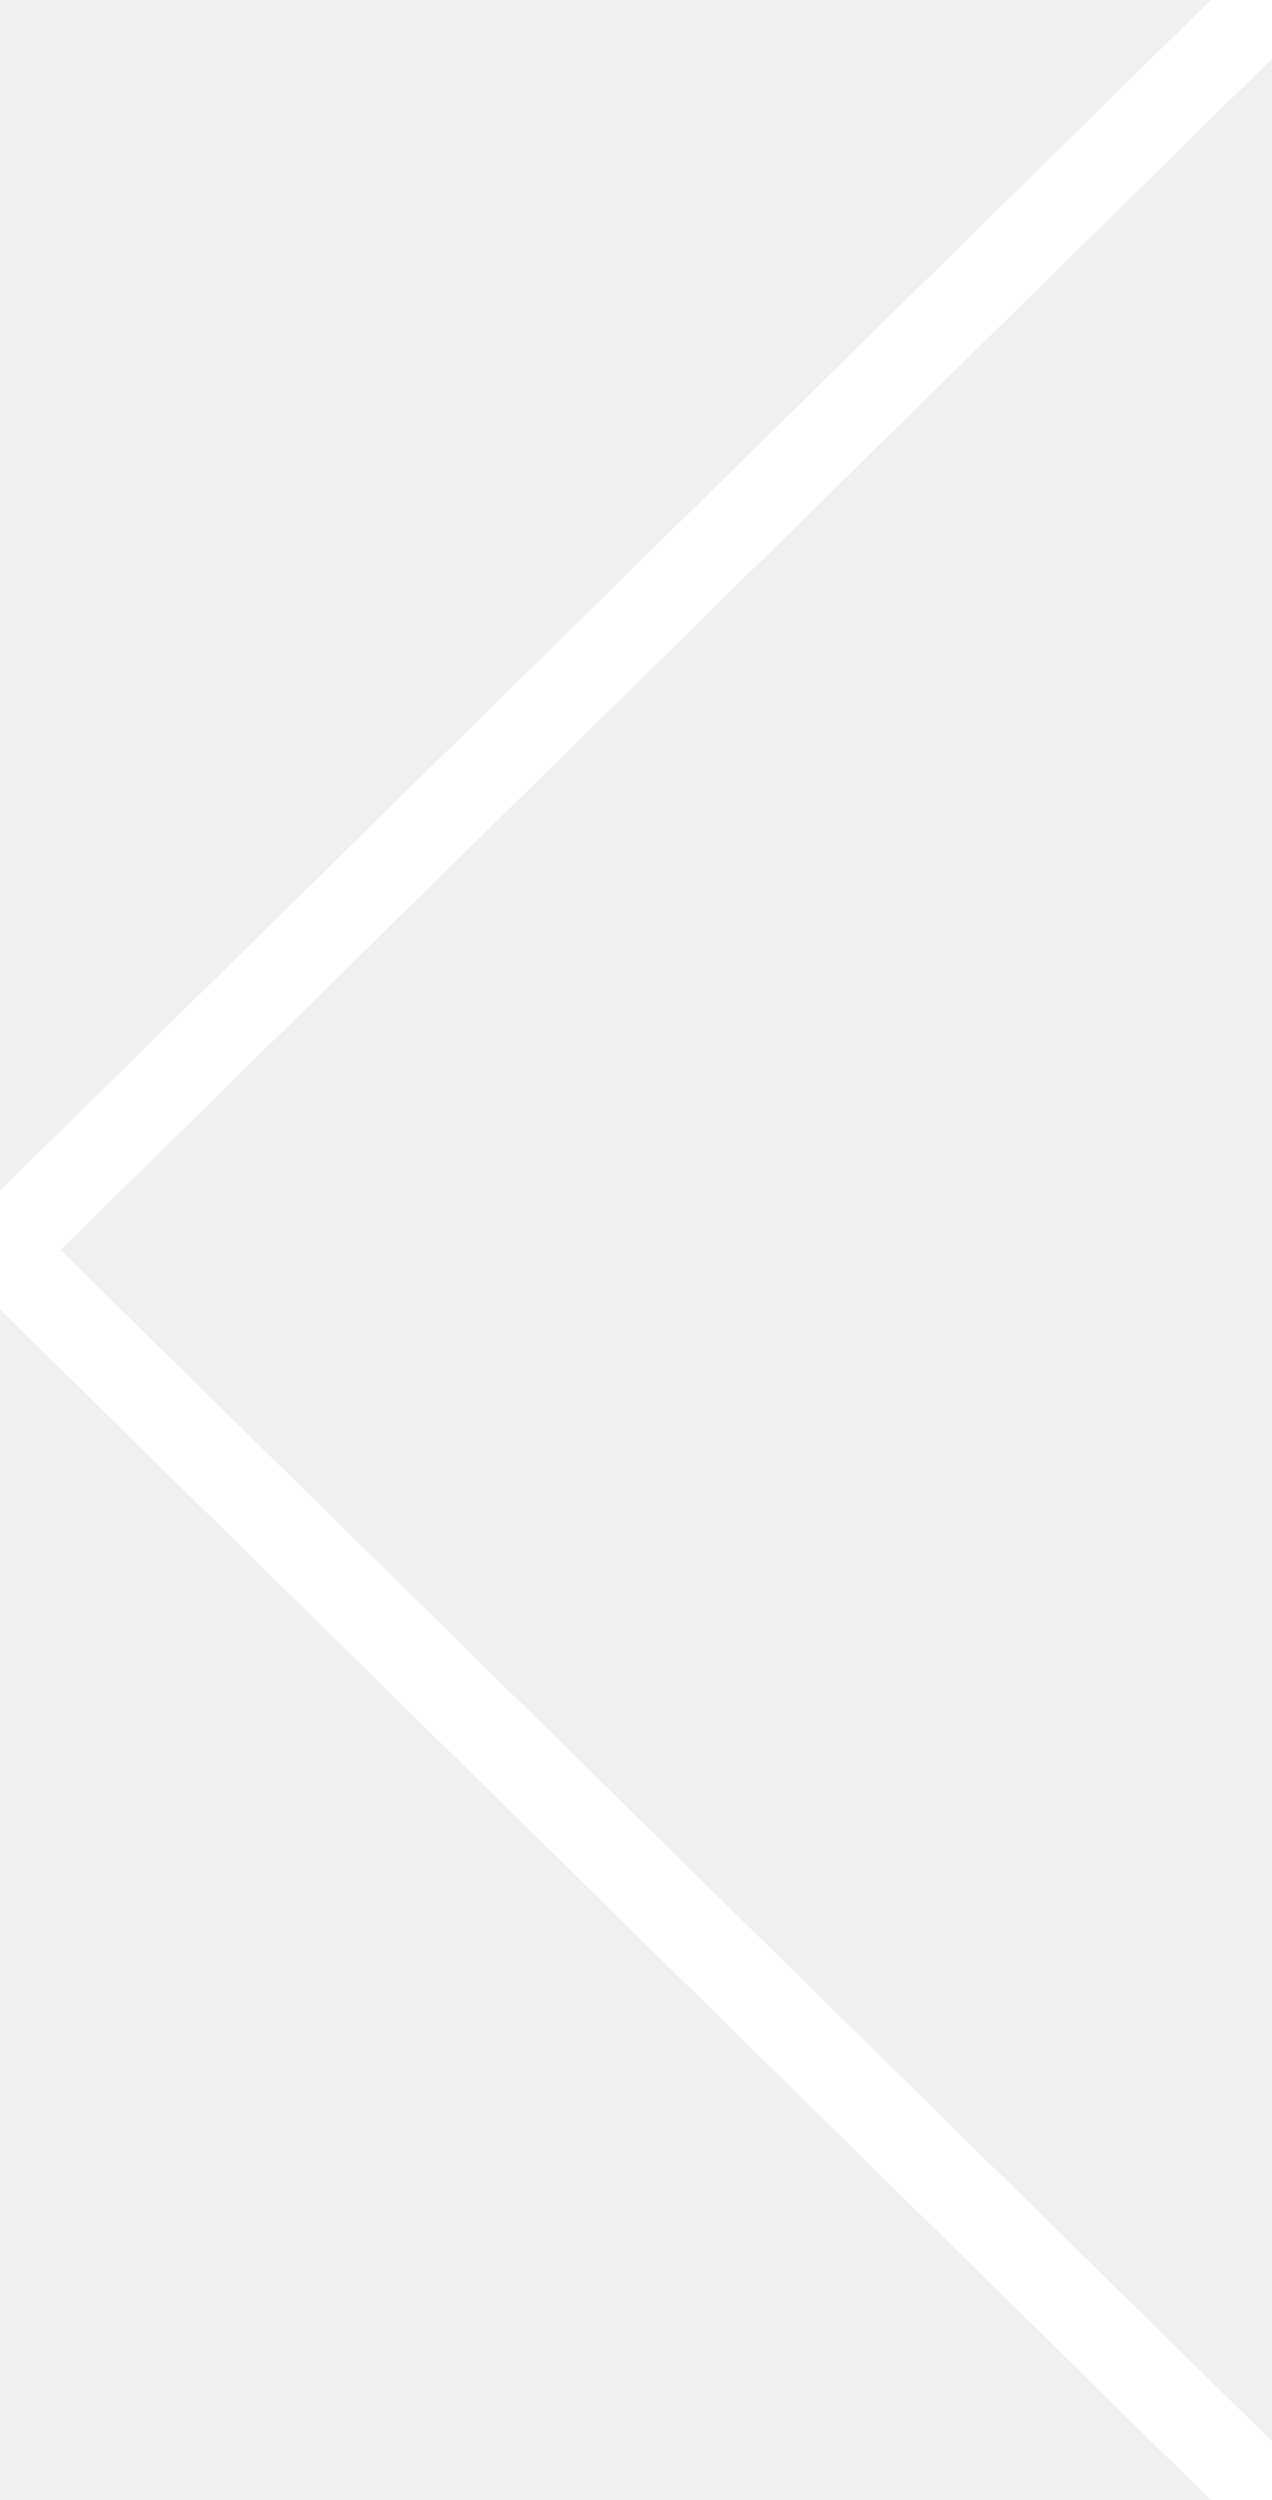
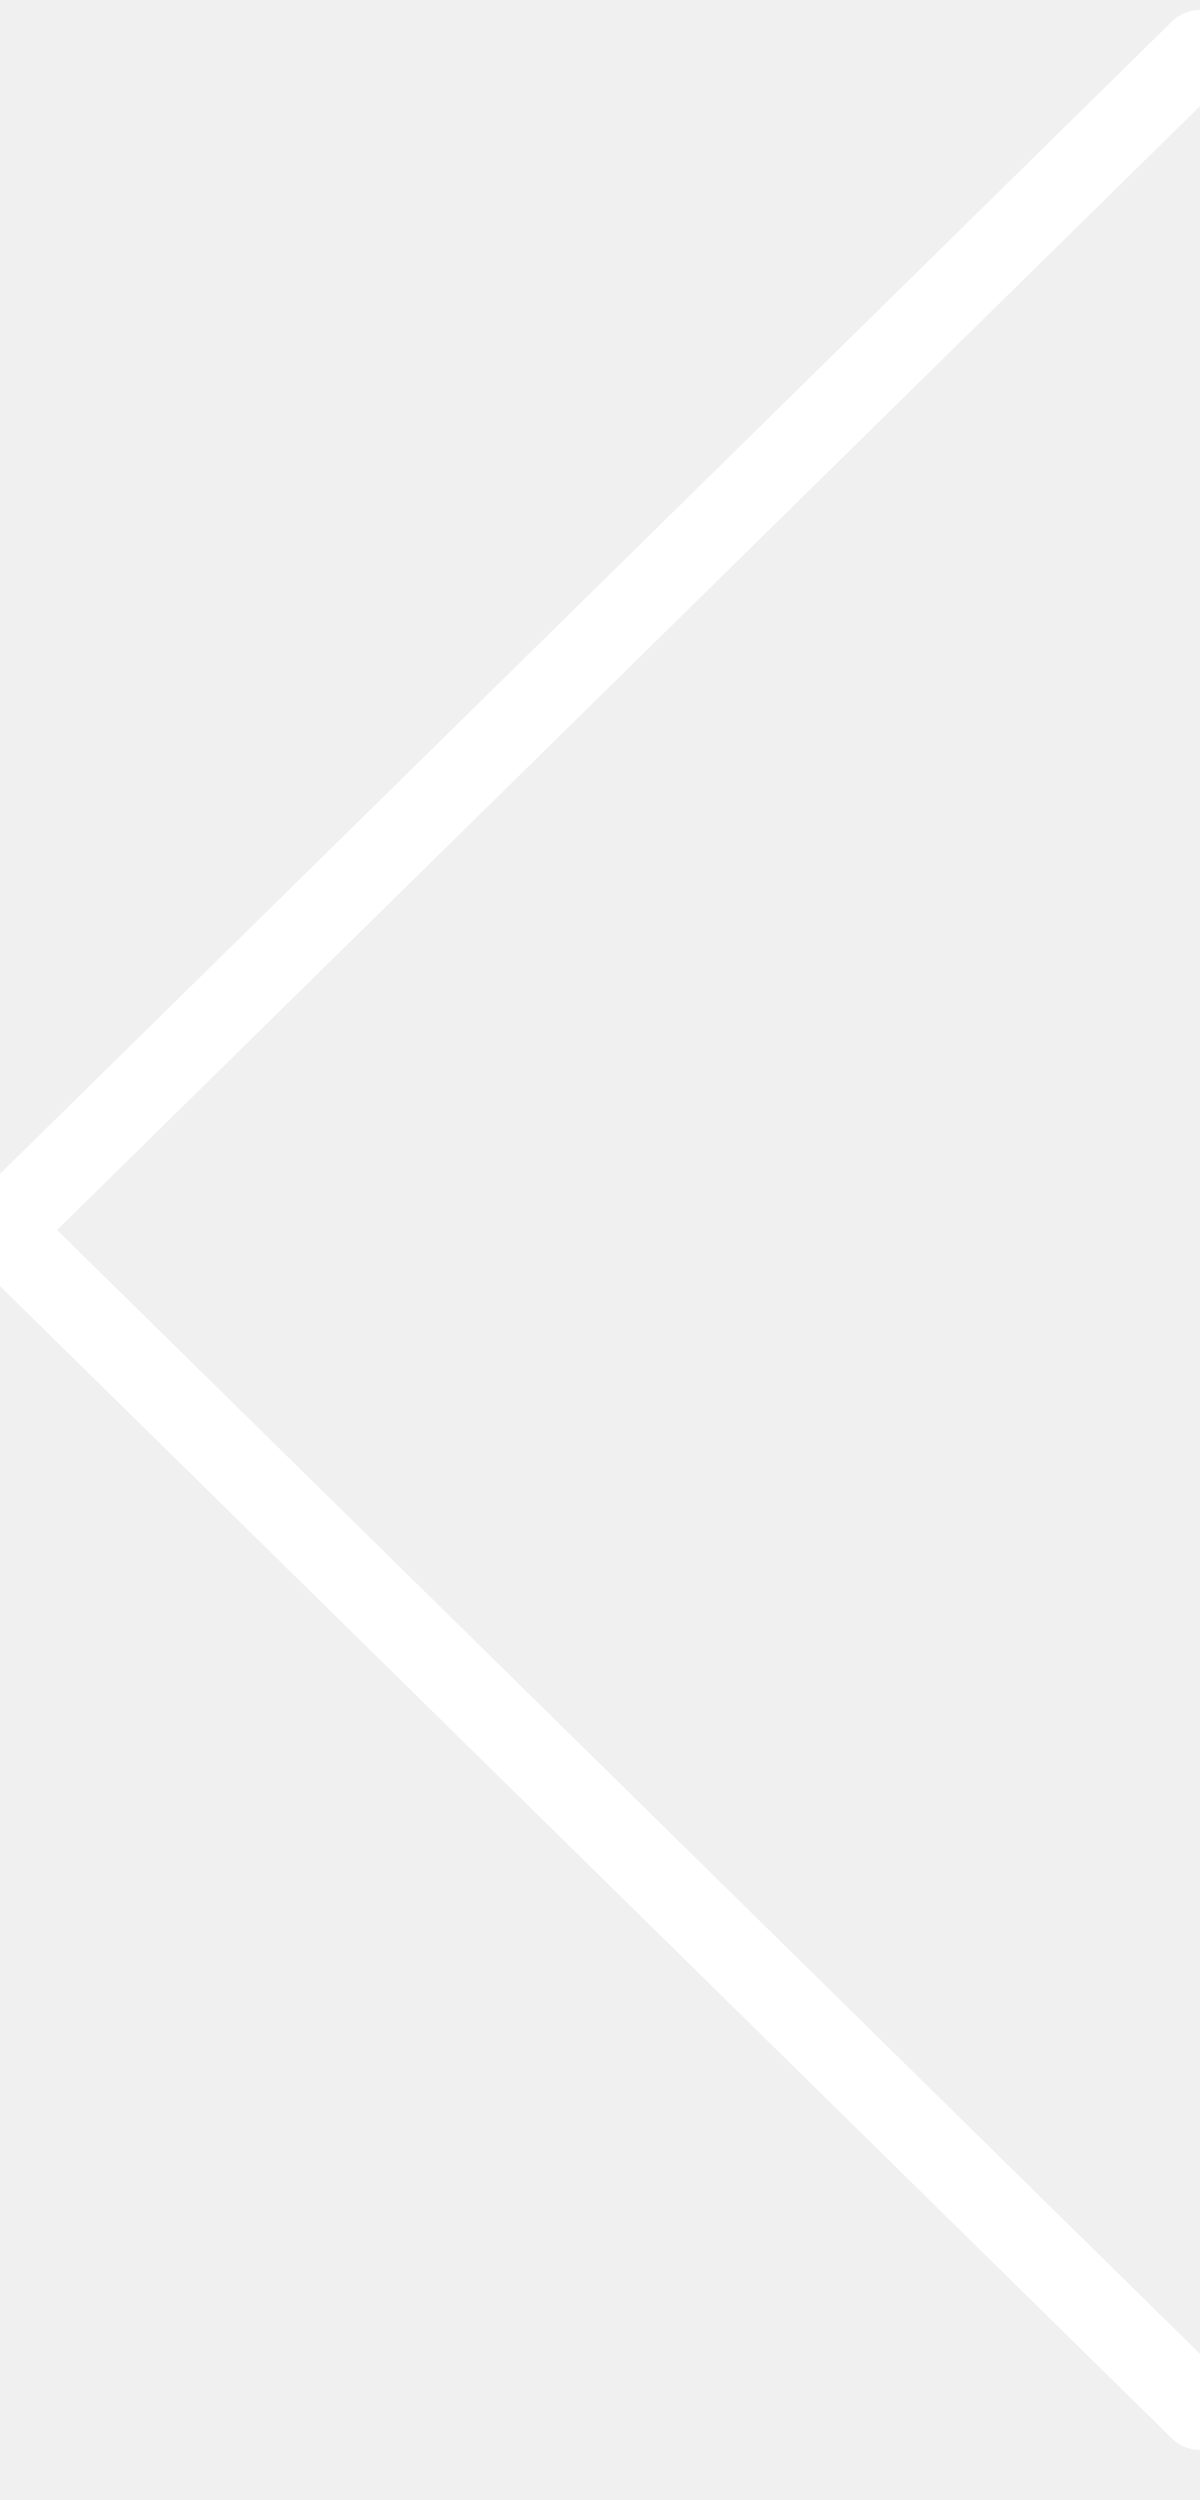
- <svg xmlns="http://www.w3.org/2000/svg" width="30" height="59" viewBox="0 0 30 59" fill="none">
+ <svg xmlns="http://www.w3.org/2000/svg" width="24" height="50" viewBox="0 0 30 60" fill="none">
  <path d="M30 59L0 29.5L30 0" stroke="white" stroke-width="2" stroke-linecap="round" stroke-linejoin="round" />
</svg>
